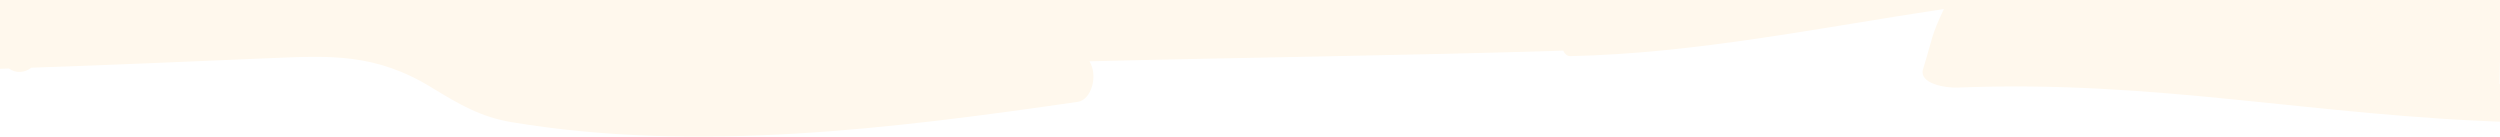
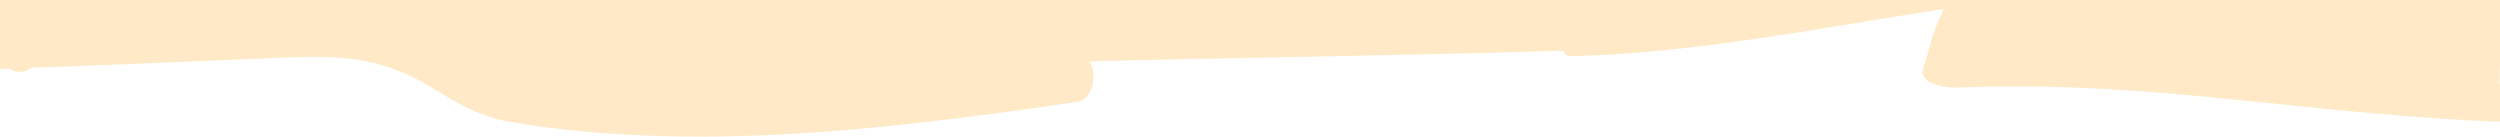
<svg xmlns="http://www.w3.org/2000/svg" xmlns:xlink="http://www.w3.org/1999/xlink" width="1885px" height="103px" viewBox="0 0 1885 103" version="1.1">
  <defs>
    <rect width="1885" height="103" id="slice_1" />
    <clipPath id="clip_1">
      <use xlink:href="#slice_1" clip-rule="evenodd" />
    </clipPath>
  </defs>
  <g id="Slice" clip-path="url(#clip_1)">
    <use xlink:href="#slice_1" stroke="none" fill="none" />
-     <path d="M1950.13 93.083C1967.82 92.368 1967.91 50.455 1950.13 50.957C1946.5 51.053 1942.88 51.247 1939.25 51.363C1934.18 47.594 1927.5 48 1922.3 51.962C1861.99 53.971 1801.67 56.715 1741.37 59.189C1696.89 61.025 1662.88 62.938 1620.46 36.967C1599.46 24.078 1583.28 14.744 1560.31 10.899C1420.44 -12.464 1272.92 6.029 1133.38 26.203C1123.11 27.691 1117.84 45.778 1124.53 56.773C1005.48 59.73 886.417 61.102 767.369 64.812C766.155 62.377 764.384 60.619 762.032 60.677C668.113 62.667 573.866 82.126 480.301 96.213C490.027 75.807 488.844 74.184 495.977 50.957C499.392 39.826 479.068 36.619 470 36.967C319.485 42.995 201.514 15.421 50.986 10.899C38.099 10.512 32.475 36.889 45.122 38.184C50.522 38.744 55.935 39.15 61.348 39.672C56.934 309.103 44.831 577.877 29.933 846.38C22.711 976.216 12.834 1105.49 4.158 1235.1C-2.963 1341.38 -3.57 1440.53 23.925 1540.01C25.759 1546.6 31.944 1551.45 36.446 1550.98C554.984 1496.74 1071.78 1595.56 1590.12 1599.85C1655.89 1600.39 1721.67 1599.48 1787.41 1596.59C1828.88 1594.75 1884.08 1606.23 1923.37 1581.11C1948.96 1564.76 1956.3 1540.91 1962.7 1502.15C1976.8 1416.88 1979.49 1322.13 1984.15 1234.88C2004.56 853.26 1982.48 471.384 1948.84 93.121L1950.13 93.083Z" transform="matrix(-1 8.742278E-08 -8.742278E-08 -1 1946 103)" id="Bg" fill="#fff8ed" fill-rule="evenodd" stroke="none" />
+     <path d="M1950.13 93.083C1967.82 92.368 1967.91 50.455 1950.13 50.957C1946.5 51.053 1942.88 51.247 1939.25 51.363C1934.18 47.594 1927.5 48 1922.3 51.962C1861.99 53.971 1801.67 56.715 1741.37 59.189C1696.89 61.025 1662.88 62.938 1620.46 36.967C1599.46 24.078 1583.28 14.744 1560.31 10.899C1420.44 -12.464 1272.92 6.029 1133.38 26.203C1123.11 27.691 1117.84 45.778 1124.53 56.773C1005.48 59.73 886.417 61.102 767.369 64.812C766.155 62.377 764.384 60.619 762.032 60.677C668.113 62.667 573.866 82.126 480.301 96.213C490.027 75.807 488.844 74.184 495.977 50.957C499.392 39.826 479.068 36.619 470 36.967C319.485 42.995 201.514 15.421 50.986 10.899C38.099 10.512 32.475 36.889 45.122 38.184C50.522 38.744 55.935 39.15 61.348 39.672C56.934 309.103 44.831 577.877 29.933 846.38C22.711 976.216 12.834 1105.49 4.158 1235.1C-2.963 1341.38 -3.57 1440.53 23.925 1540.01C25.759 1546.6 31.944 1551.45 36.446 1550.98C554.984 1496.74 1071.78 1595.56 1590.12 1599.85C1655.89 1600.39 1721.67 1599.48 1787.41 1596.59C1828.88 1594.75 1884.08 1606.23 1923.37 1581.11C1948.96 1564.76 1956.3 1540.91 1962.7 1502.15C1976.8 1416.88 1979.49 1322.13 1984.15 1234.88C2004.56 853.26 1982.48 471.384 1948.84 93.121L1950.13 93.083Z" transform="matrix(-1 8.742278E-08 -8.742278E-08 -1 1946 103)" id="Bg" fill="#ffe9c6" fill-rule="evenodd" stroke="none" />
  </g>
</svg>
